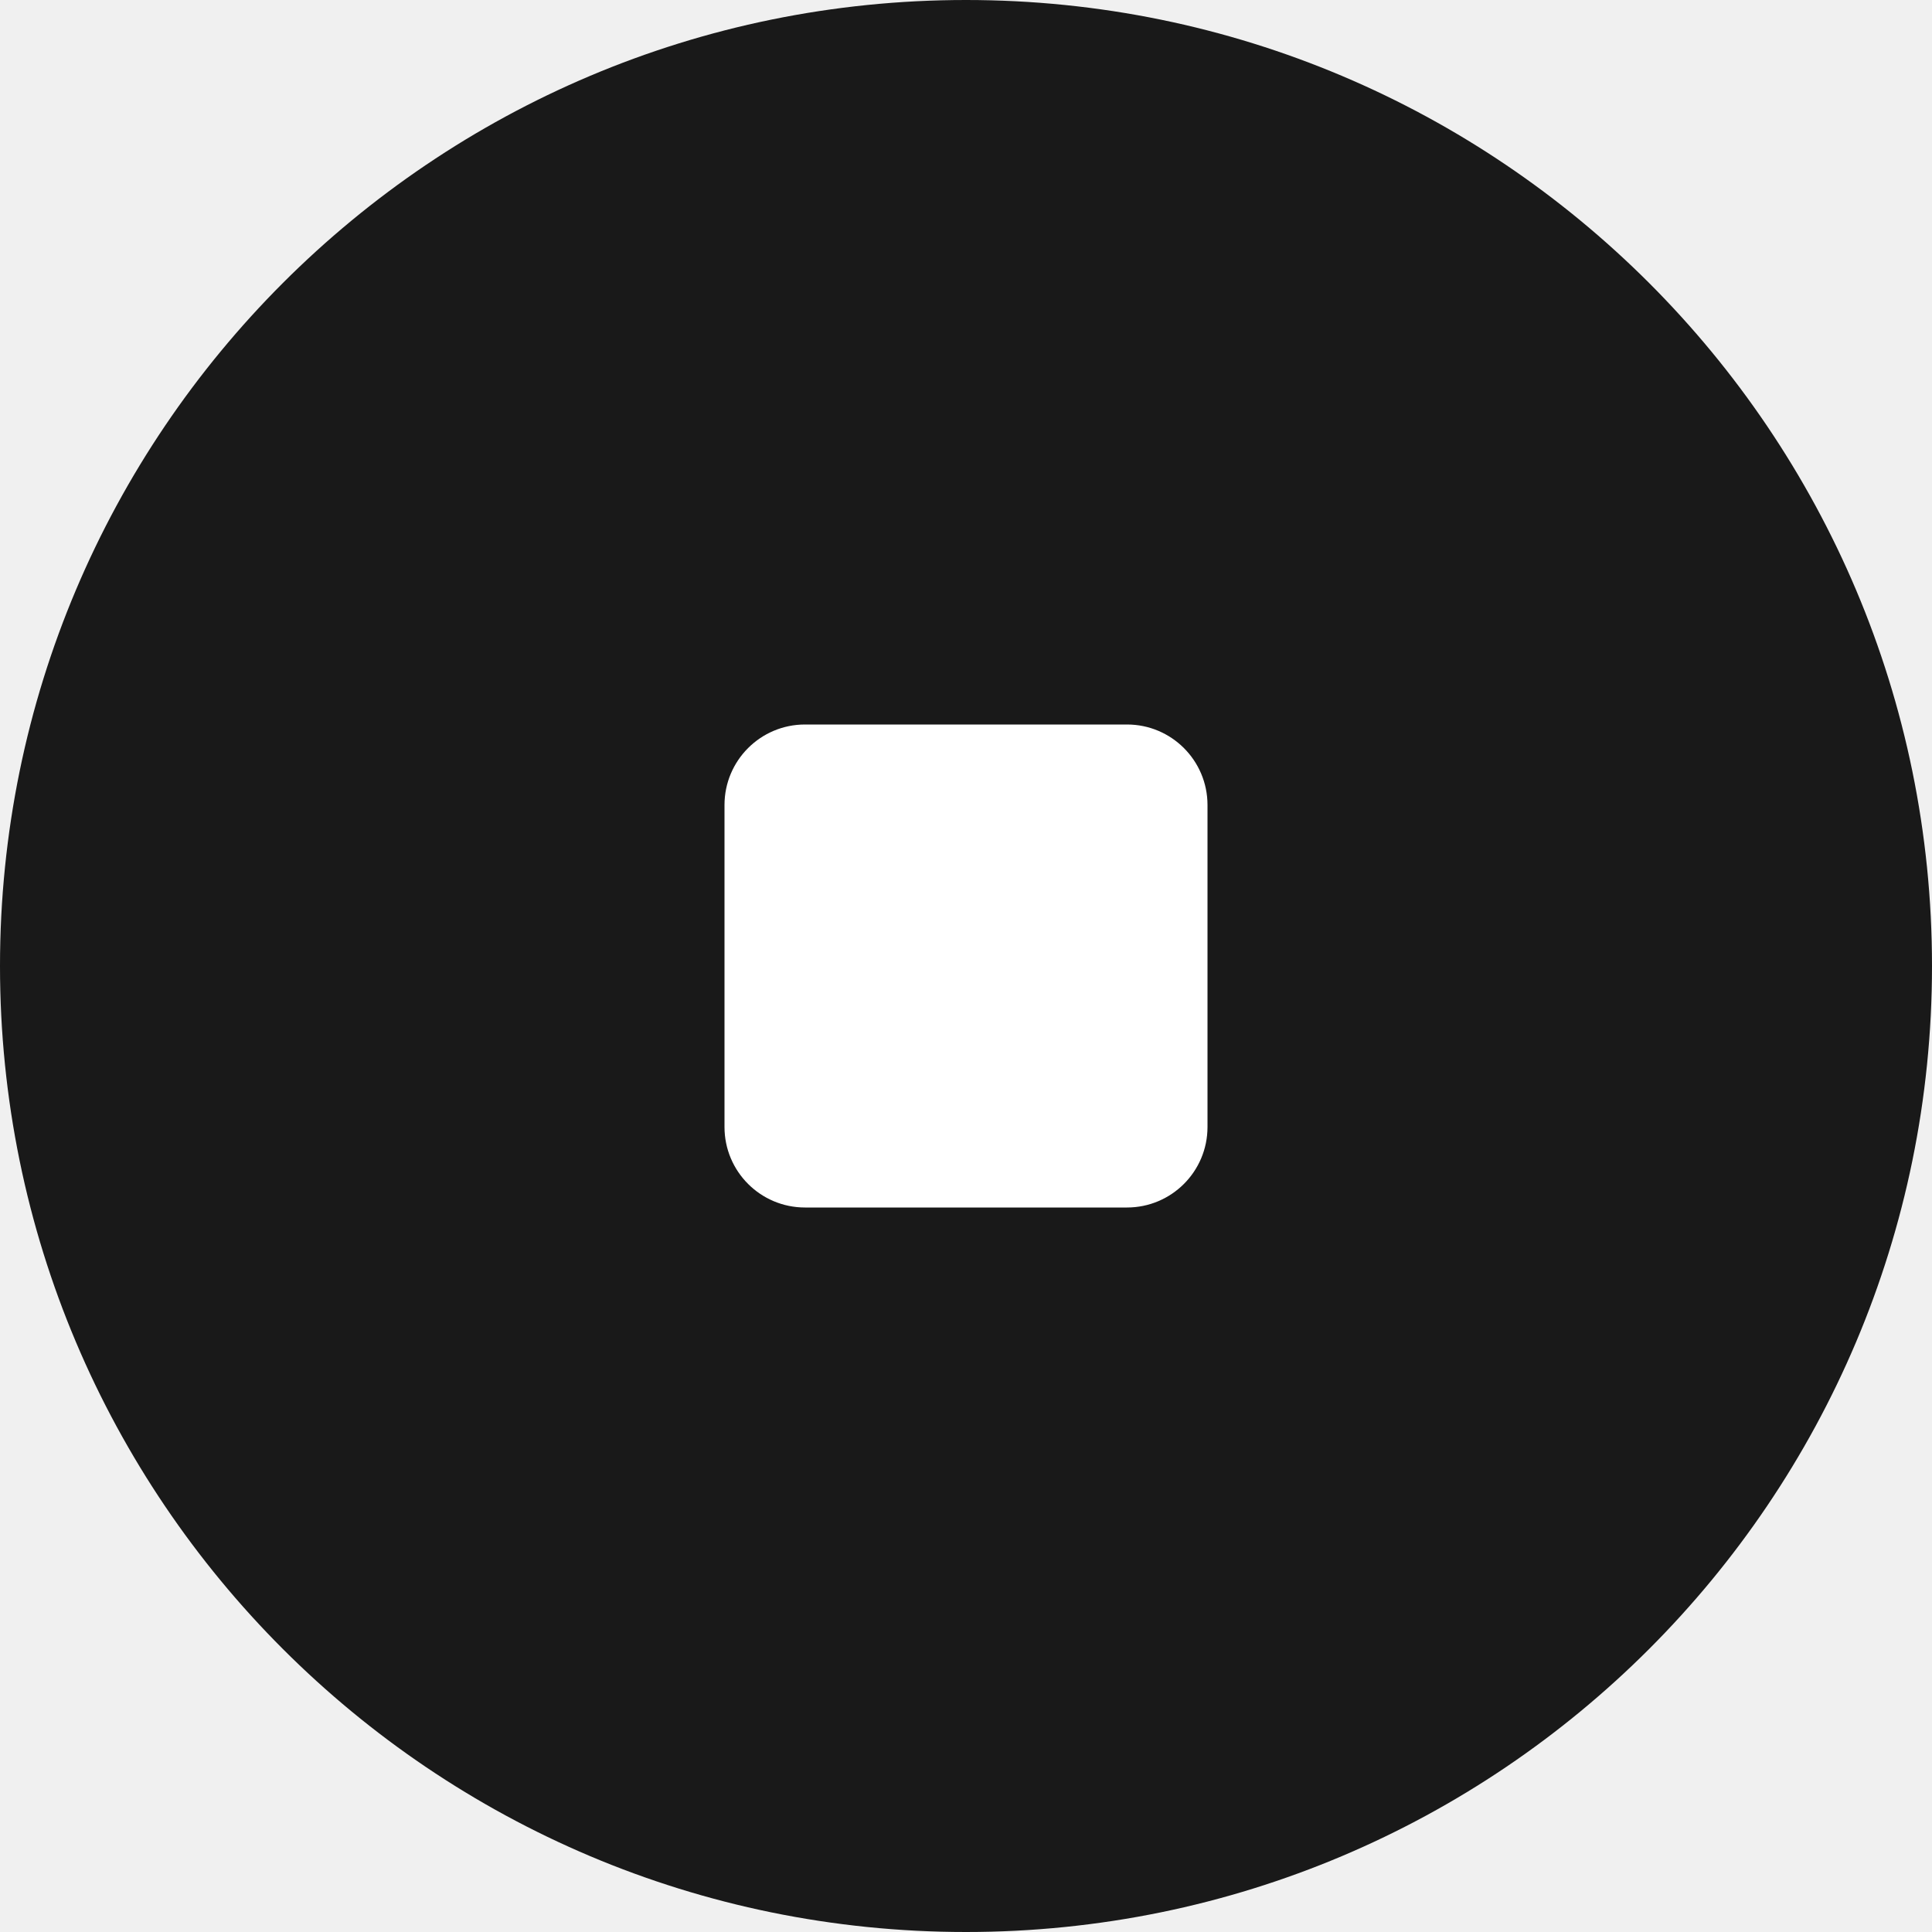
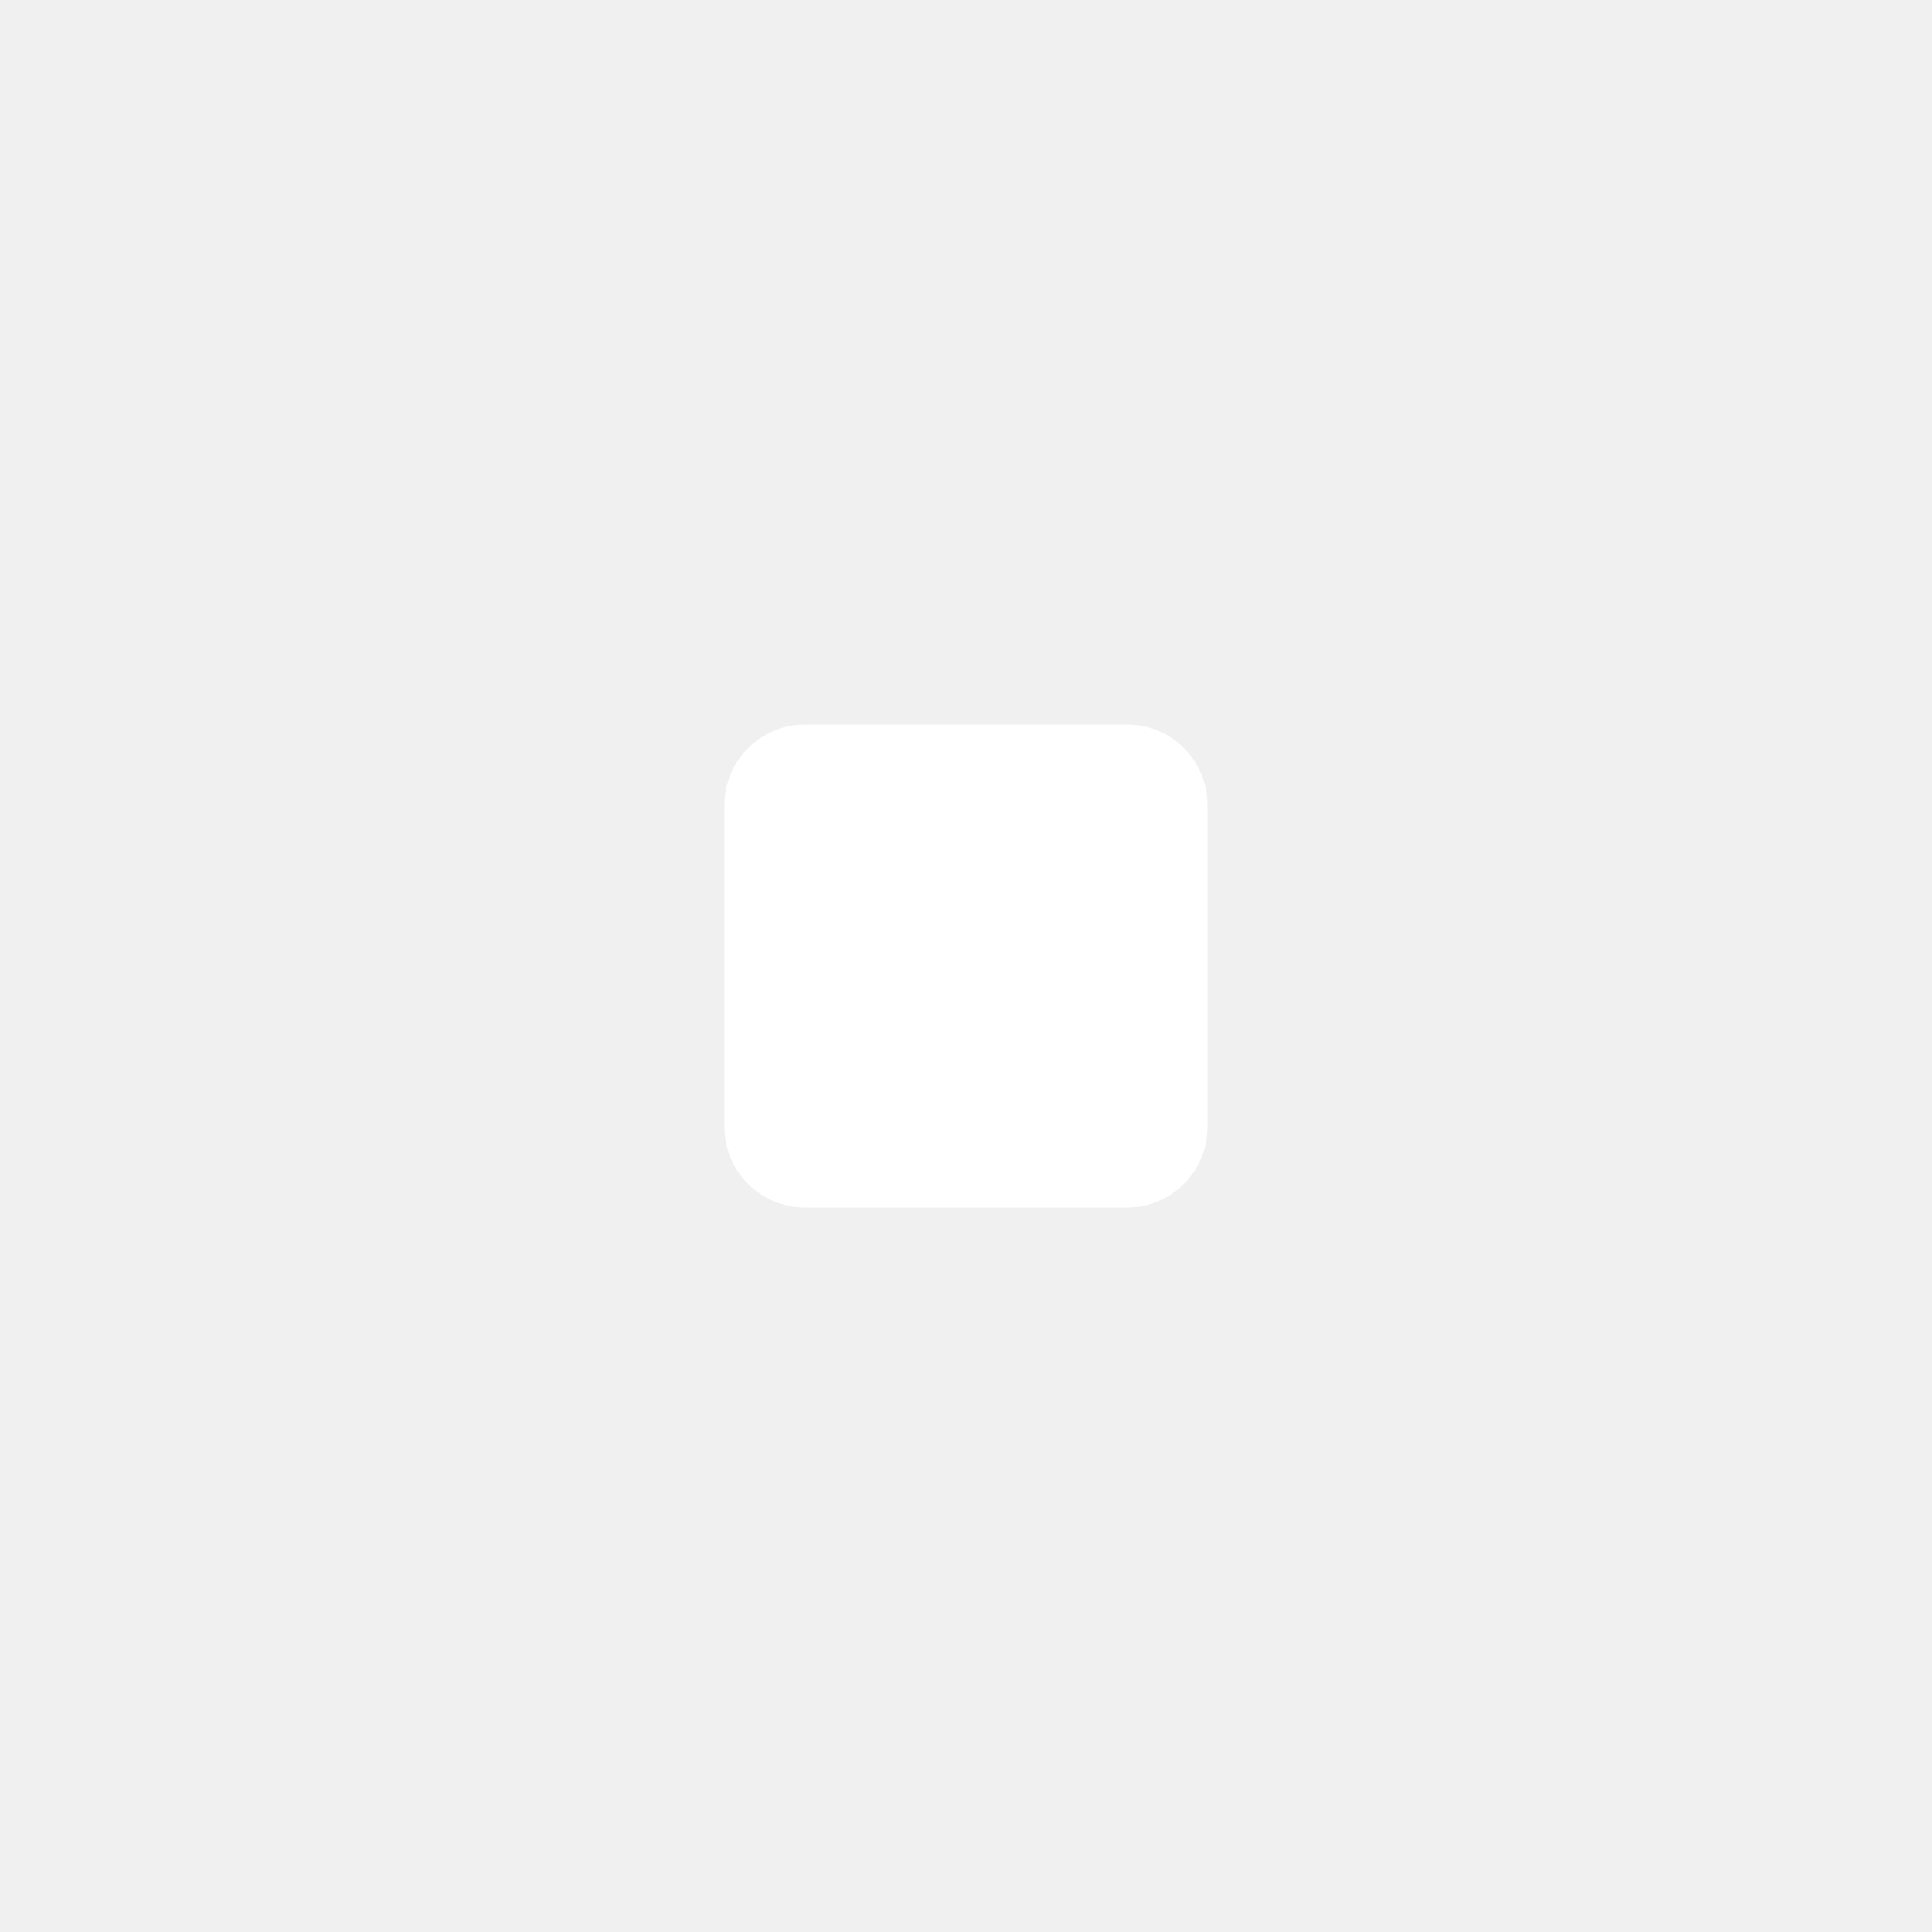
<svg xmlns="http://www.w3.org/2000/svg" width="24" height="24" viewBox="0 0 24 24" fill="none">
-   <circle cx="12" cy="12" r="12" fill="#191919" fill-opacity="1" />
+   <circle cx="12" cy="12" r="12" fill-opacity="1" />
  <rect x="9" y="9" rx="1" width="6" height="6" fill="#FFFFFF" fill-opacity="1" />
</svg>
